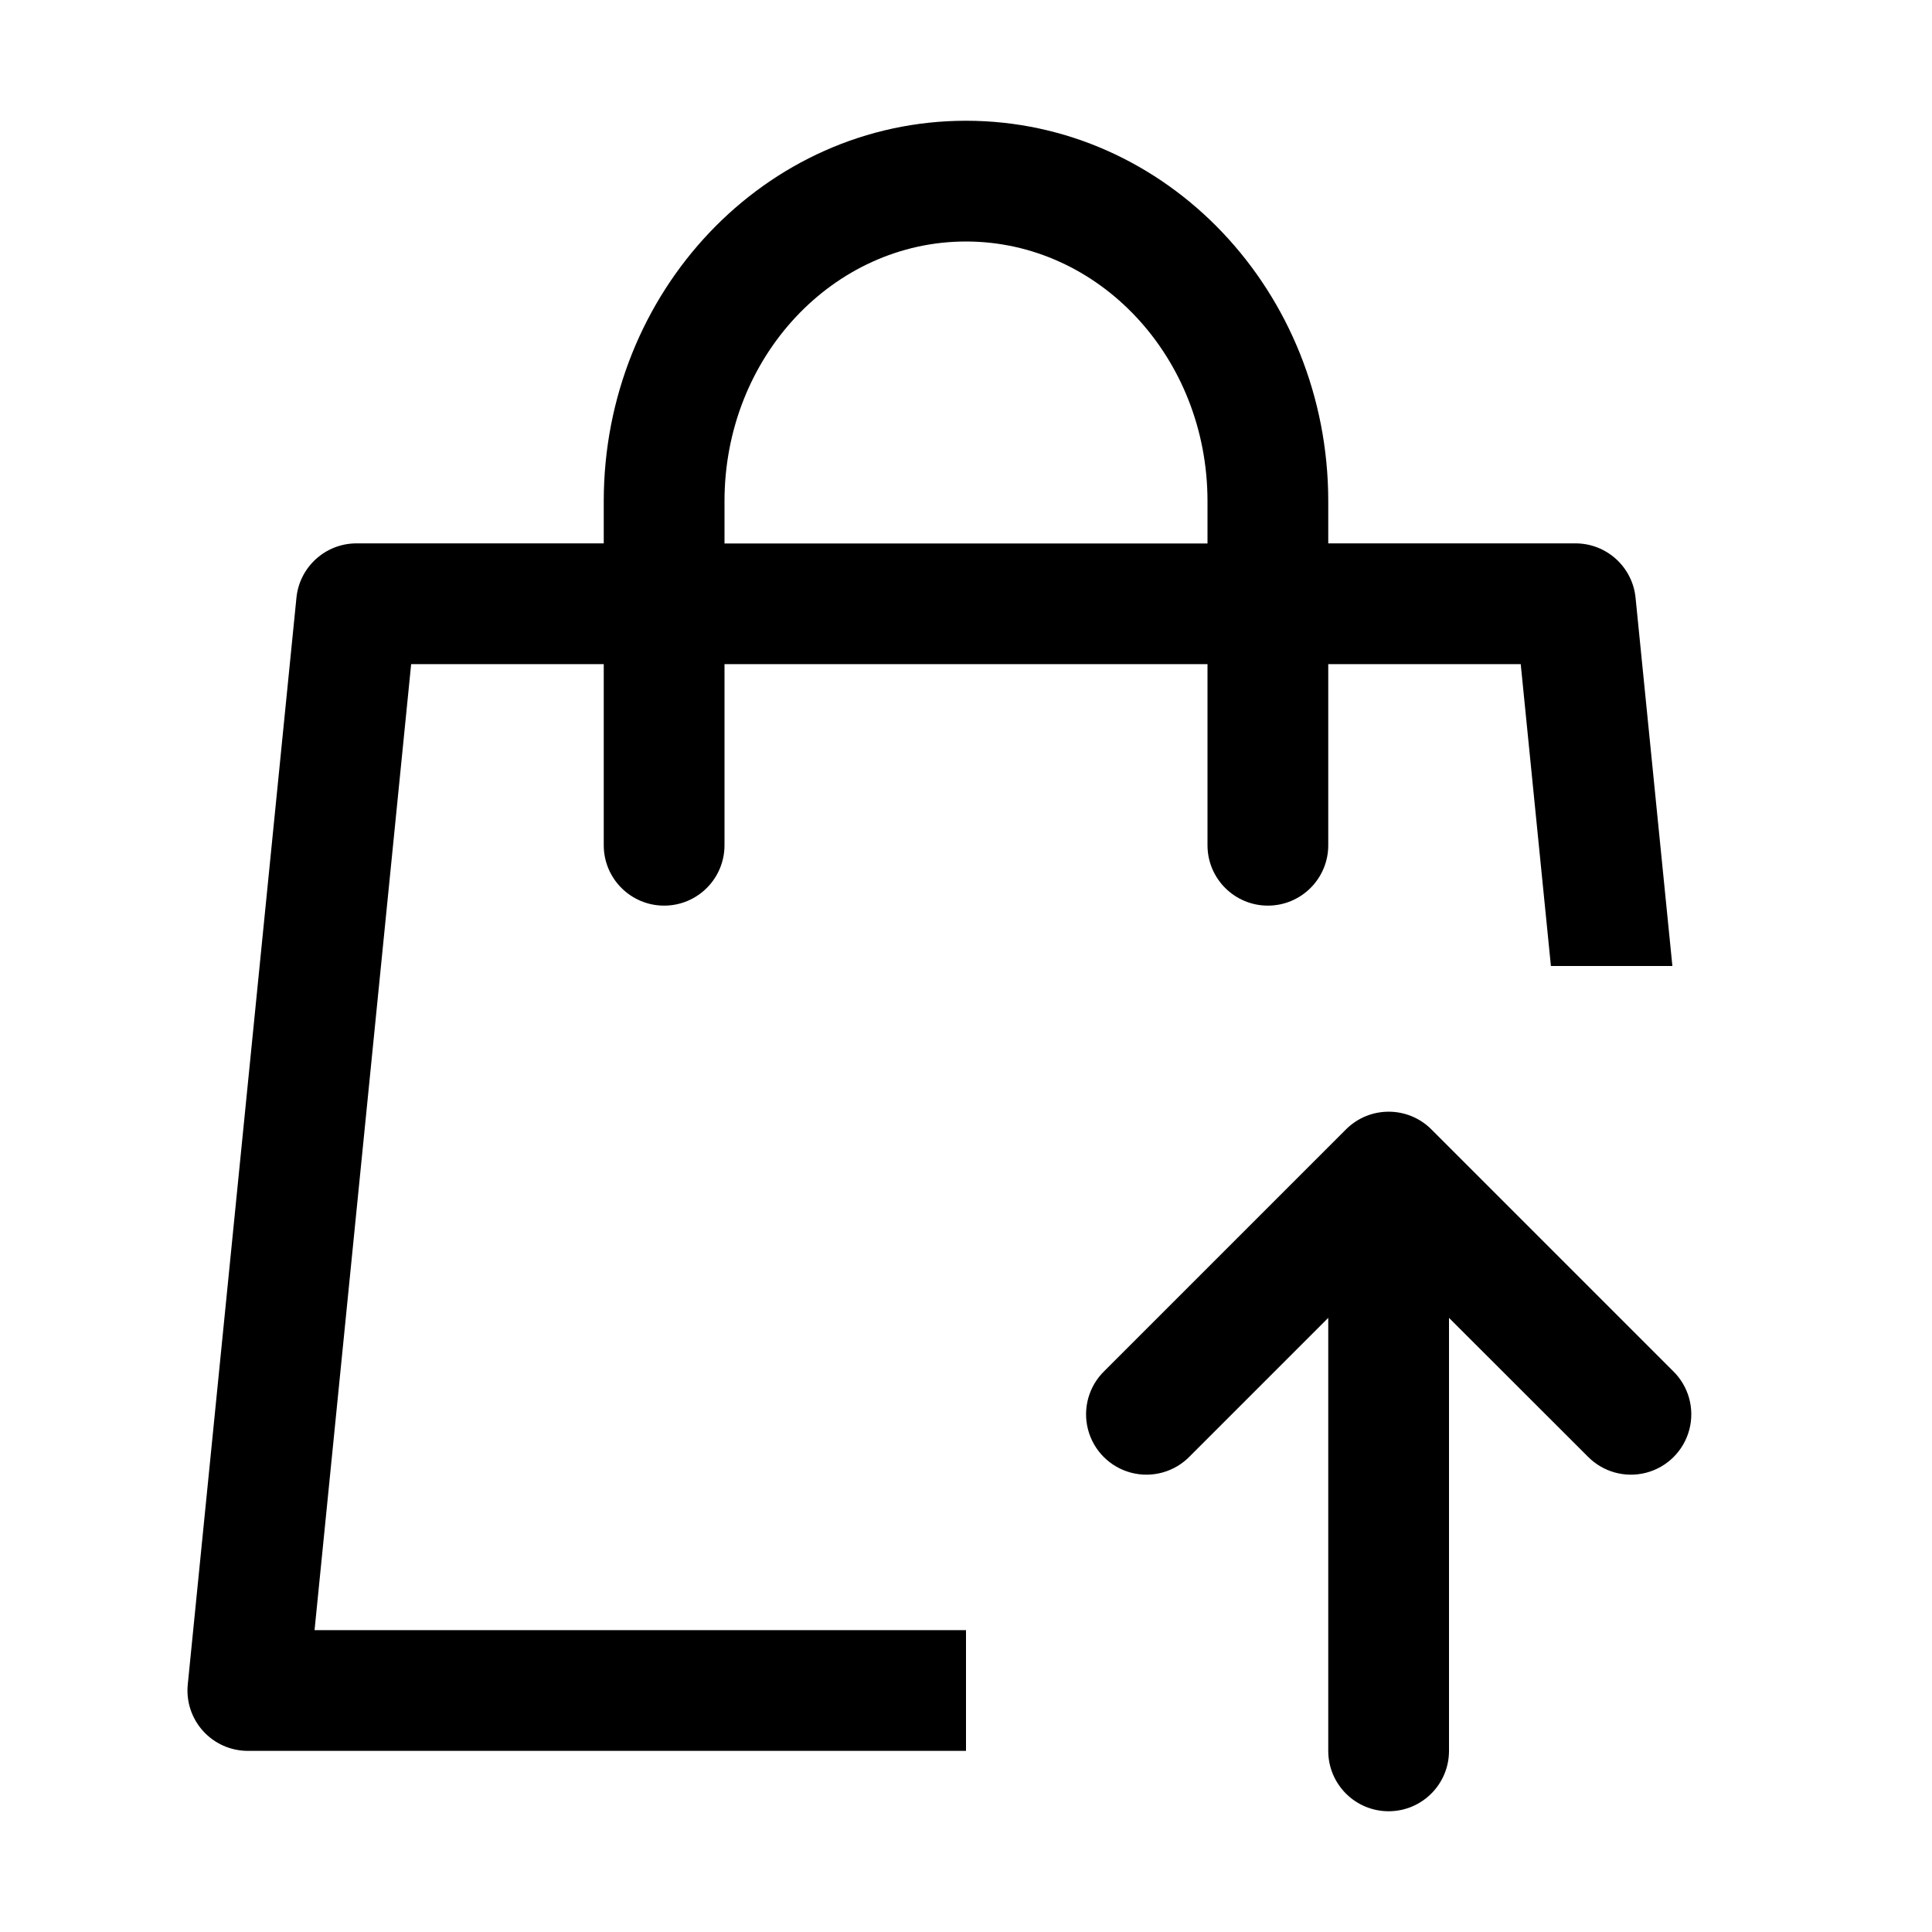
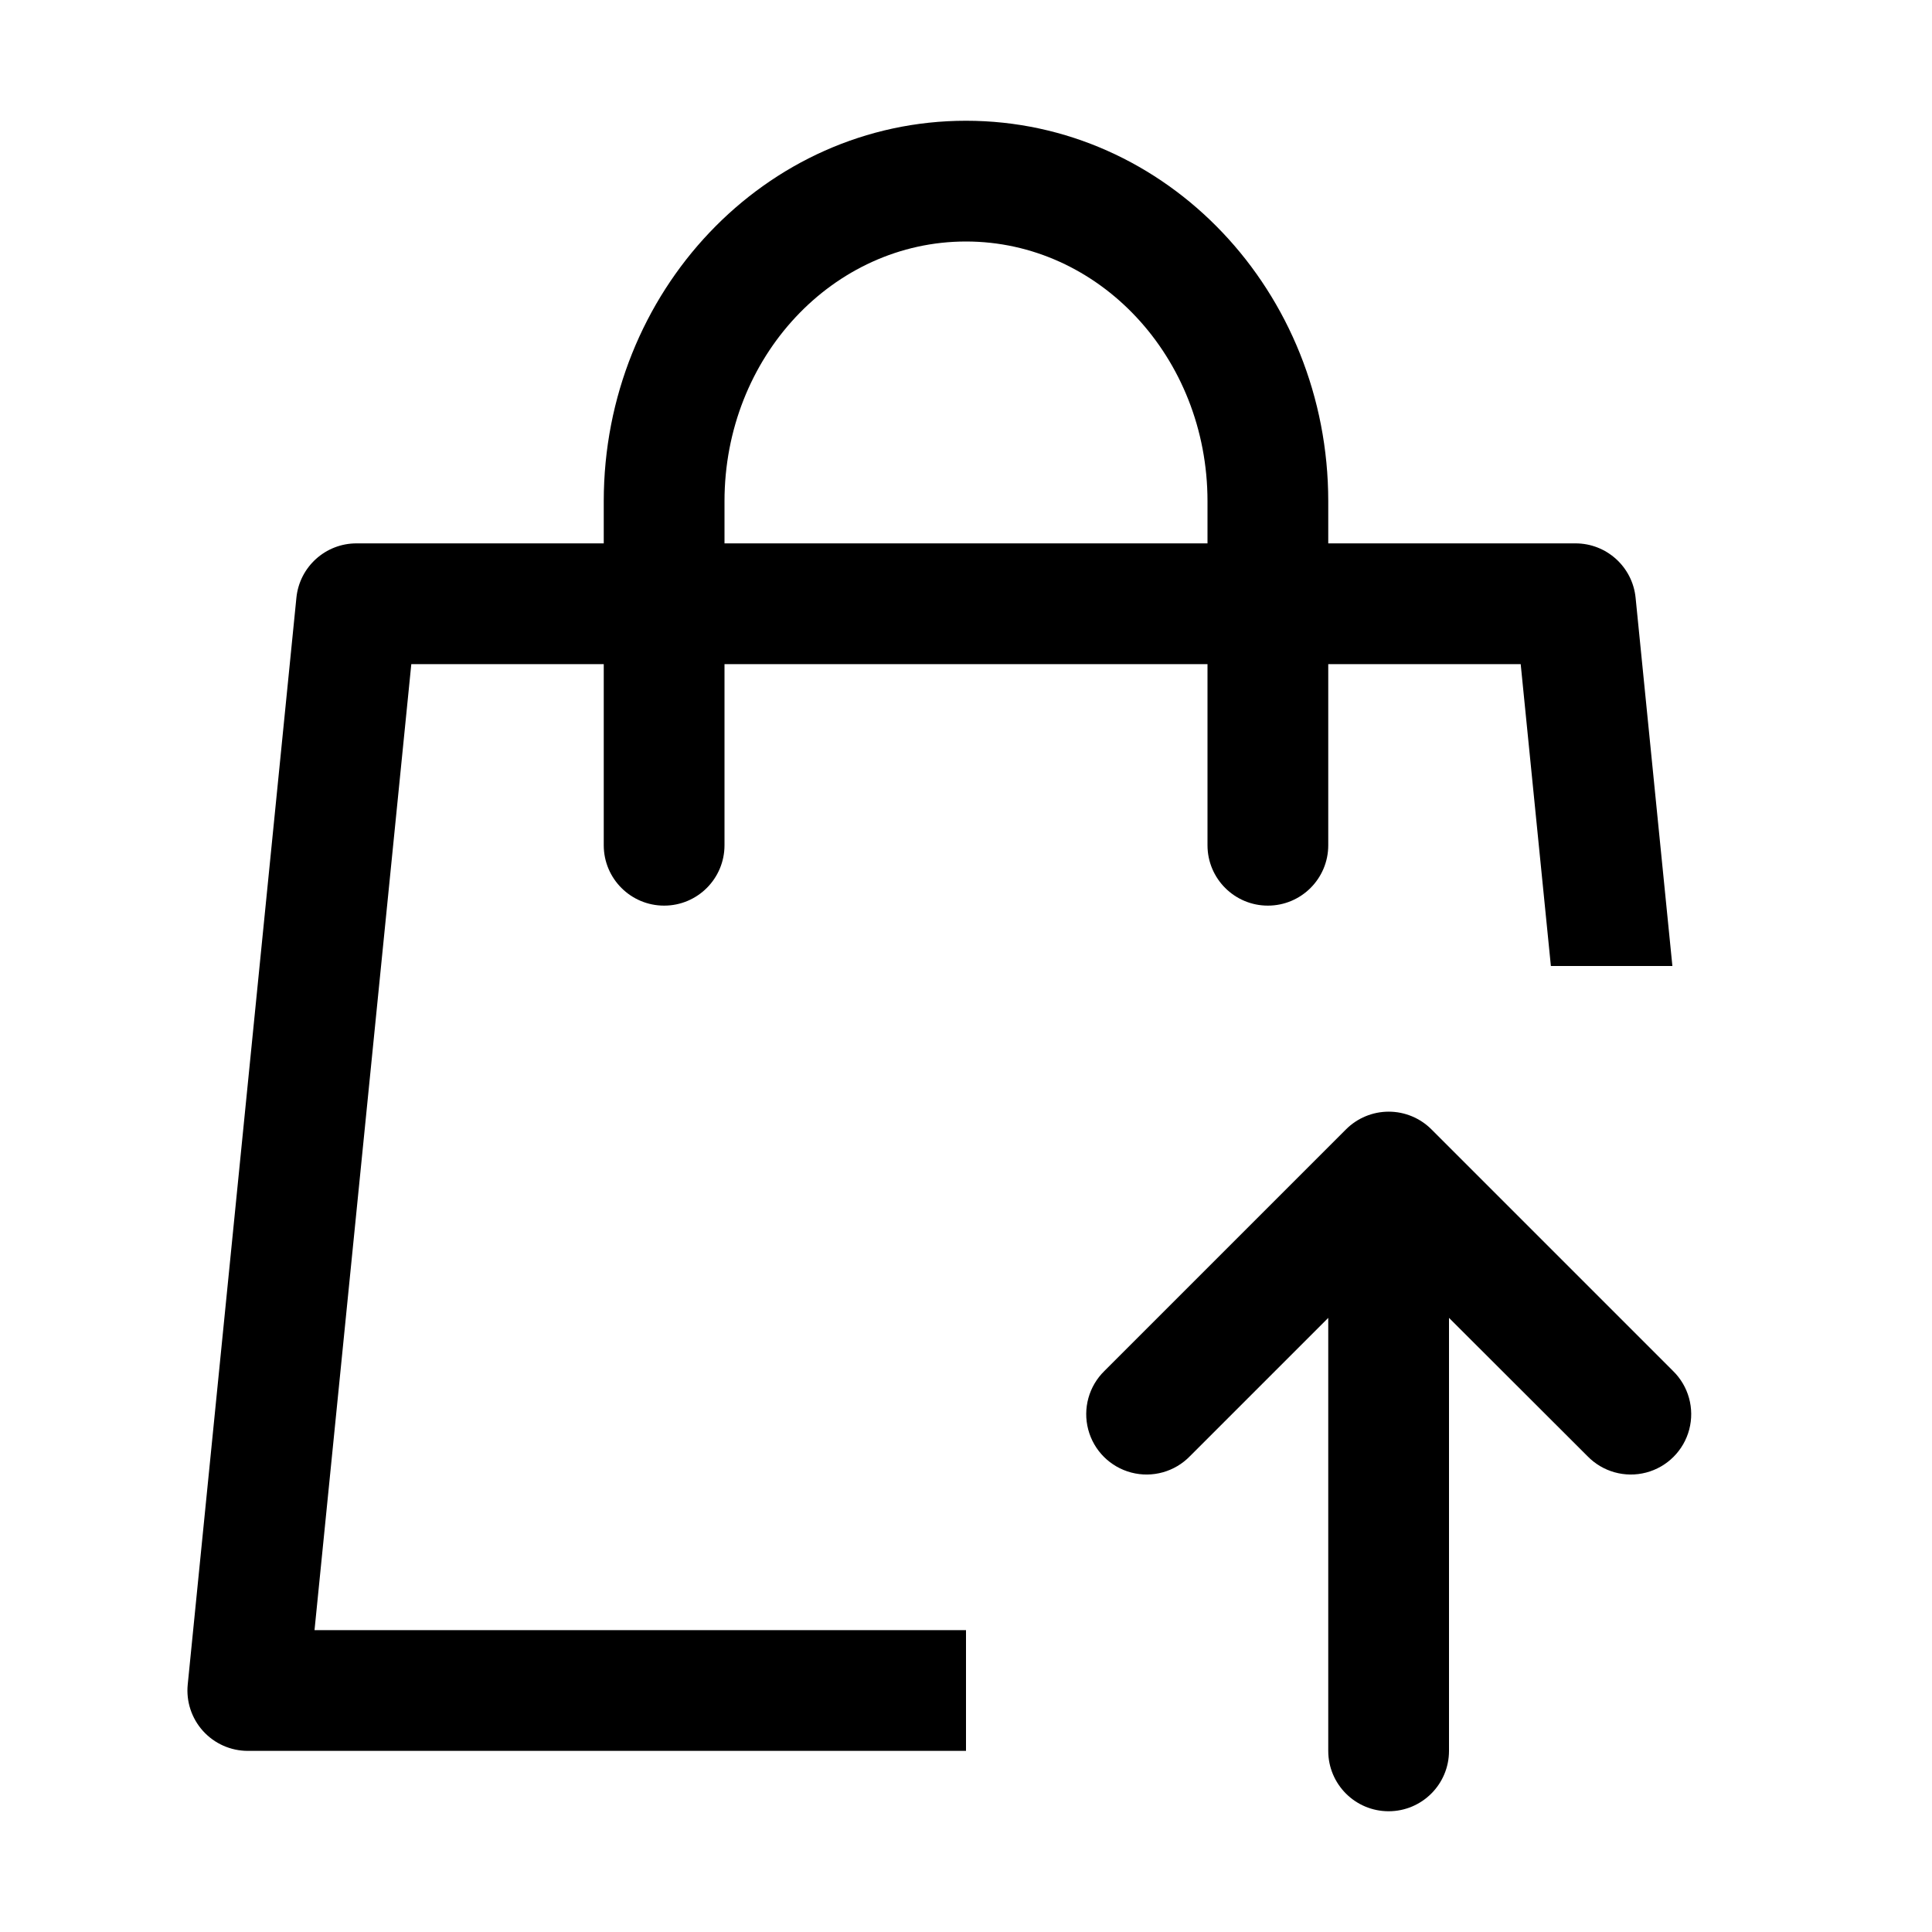
<svg xmlns="http://www.w3.org/2000/svg" viewBox="0 0 1024 1024">
-   <path fill="currentColor" d="M704 288h131.072a32 32 0 0 1 31.808 28.8L886.4 512h-64.384l-16-160H704v96a32 32 0 1 1-64 0v-96H384v96a32 32 0 0 1-64 0v-96H217.92l-51.2 512H512v64H131.328a32 32 0 0 1-31.808-35.2l57.6-576a32 32 0 0 1 31.808-28.8H320v-22.336C320 154.688 405.504 64 512 64s192 90.688 192 201.664v22.4zm-64 0v-22.336C640 189.248 582.272 128 512 128s-128 61.248-128 137.664v22.4h256zm201.408 483.84L768 698.496V928a32 32 0 1 1-64 0V698.496l-73.344 73.344a32 32 0 1 1-45.248-45.248l128-128a32 32 0 0 1 45.248 0l128 128a32 32 0 1 1-45.248 45.248" />
+   <path fill="currentColor" d="M704 288h131a32 32 0 0 1 31.9 28.8L886.4 512H822l-16-160H704v96a32 32 0 1 1-64 0v-96H384v96a32 32 0 0 1-64 0v-96H218l-51.3 512H512v64H131.3a32 32 0 0 1-31.8-35.2l57.6-576A32 32 0 0 1 189 288H320v-22.3C320 154.7 405.5 64 512 64s192 90.7 192 201.7zm-64 0v-22.3c0-76.5-57.7-137.7-128-137.7s-128 61.2-128 137.7V288zm201.4 483.8L768 698.5V928a32 32 0 1 1-64 0V698.5l-73.3 73.3a32 32 0 1 1-45.3-45.2l128-128a32 32 0 0 1 45.3 0l128 128a32 32 0 1 1-45.3 45.2" />
</svg>
